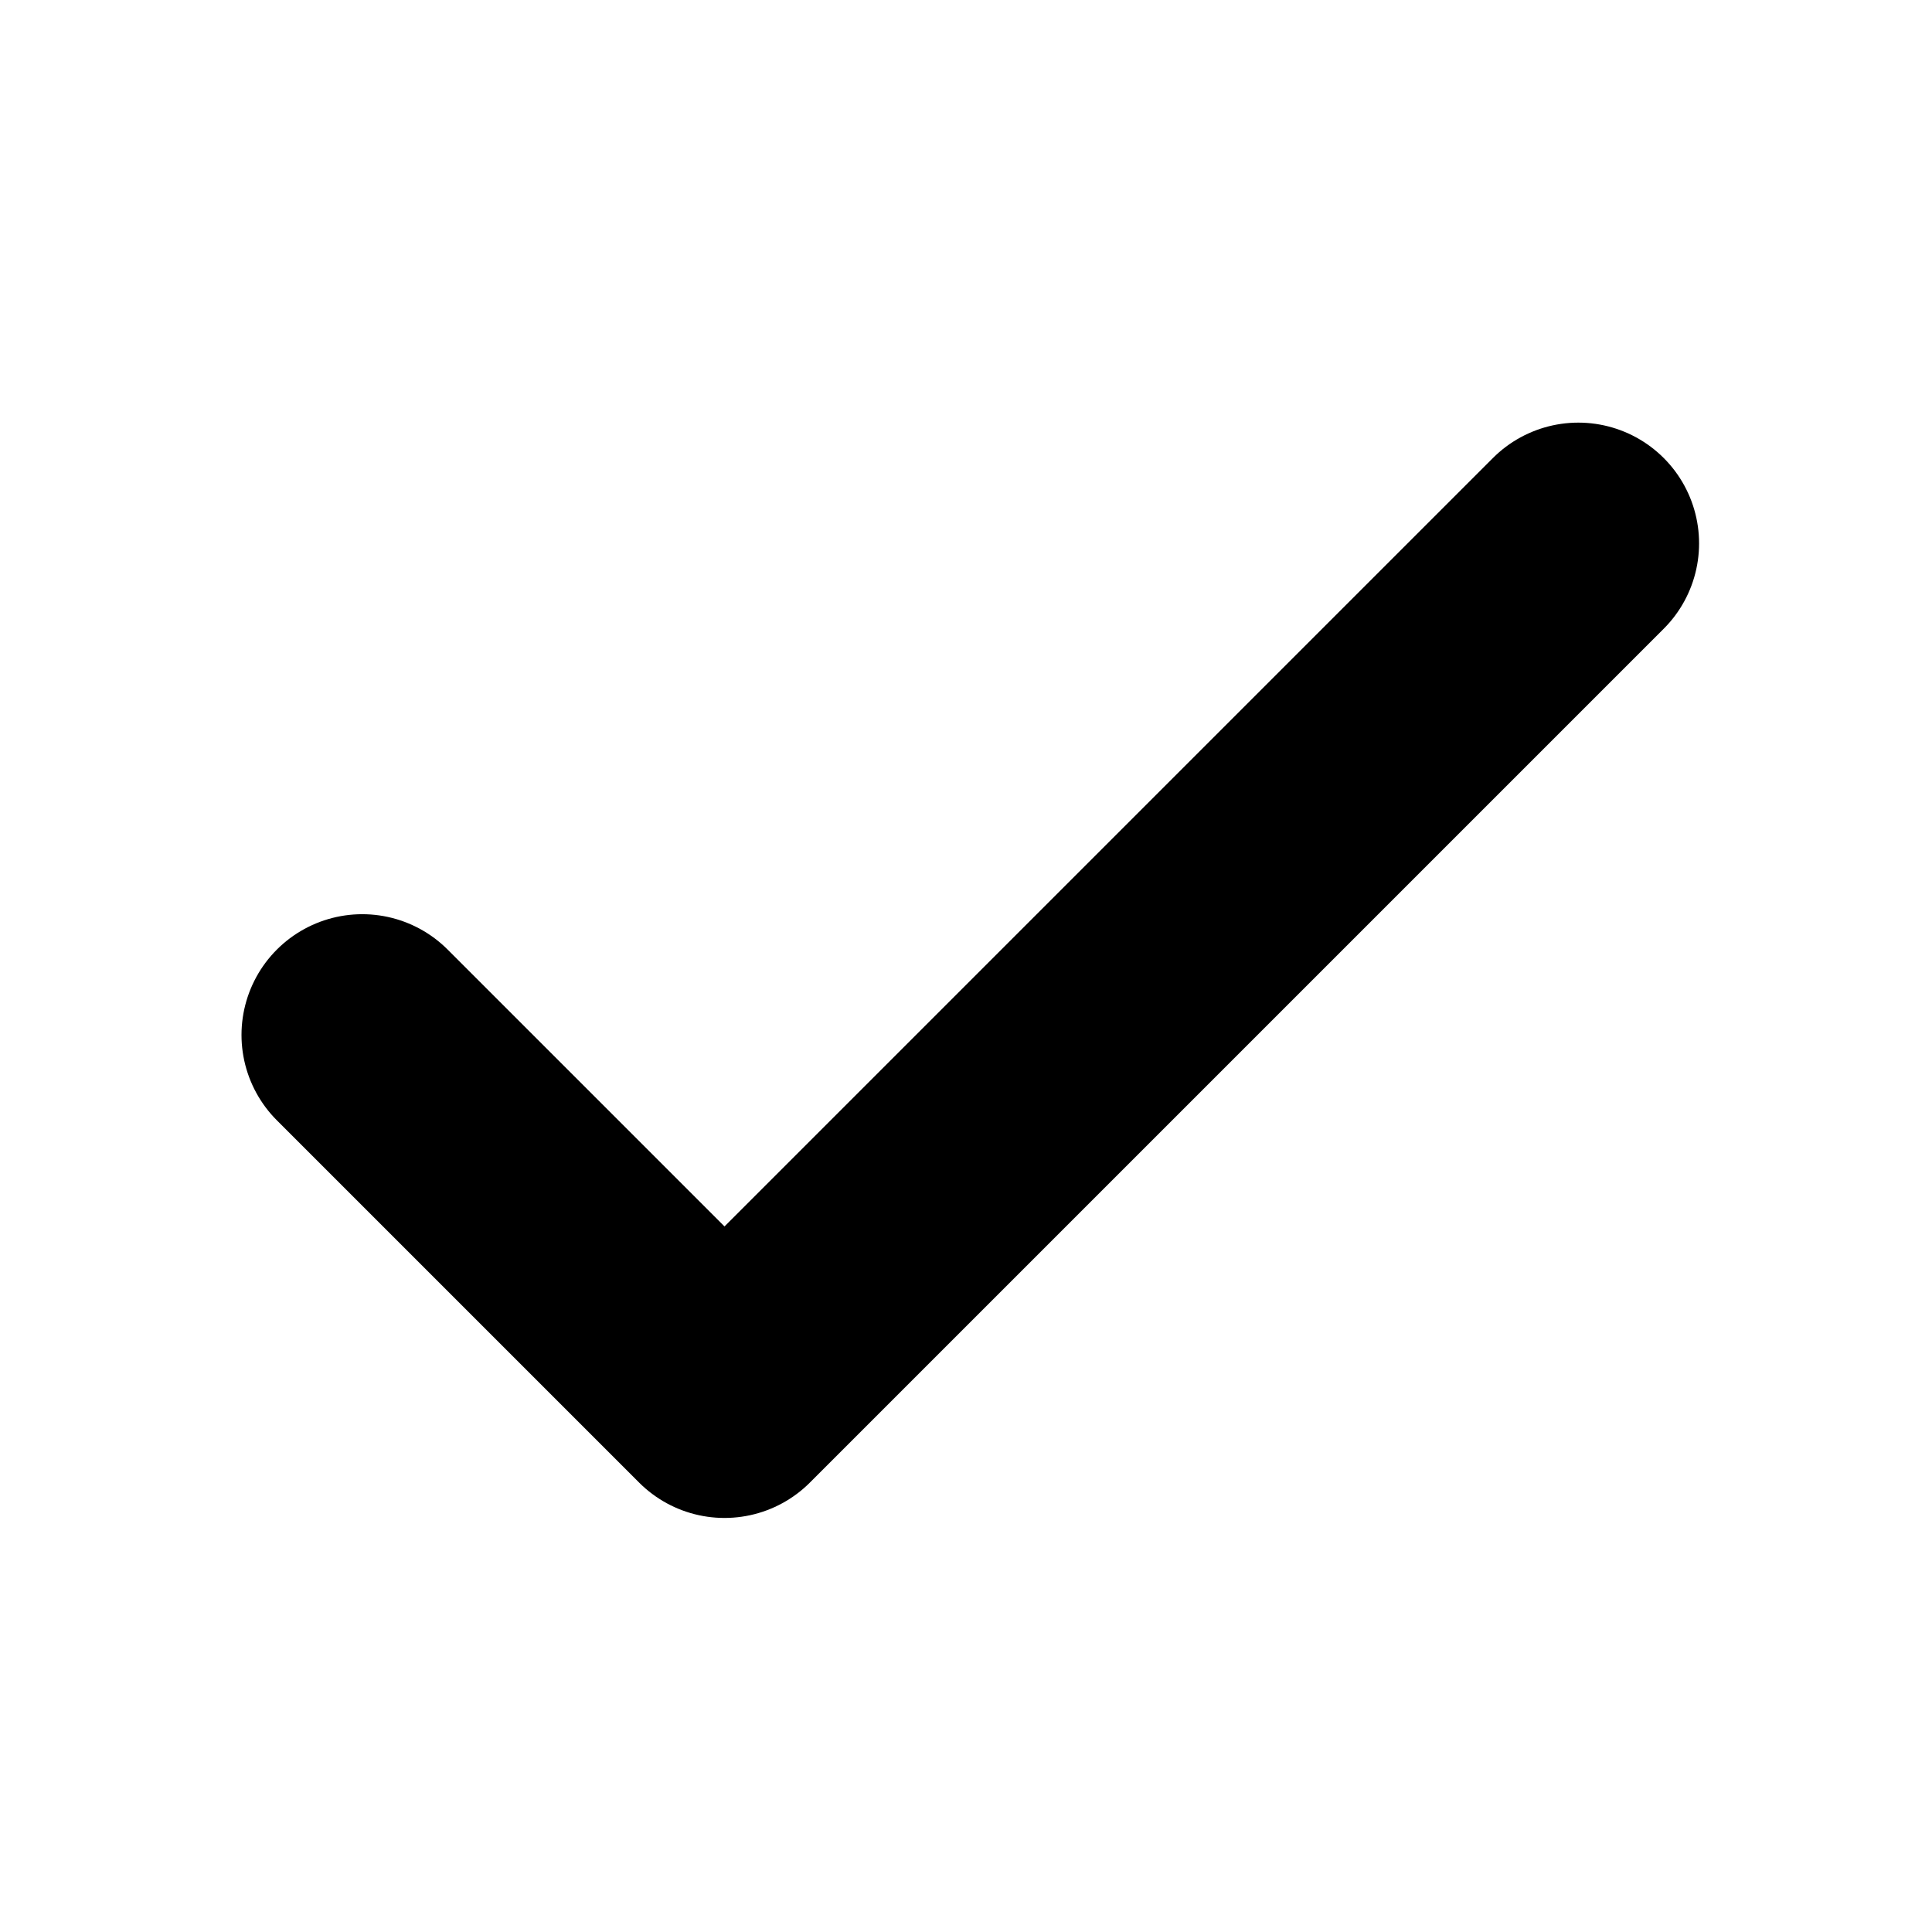
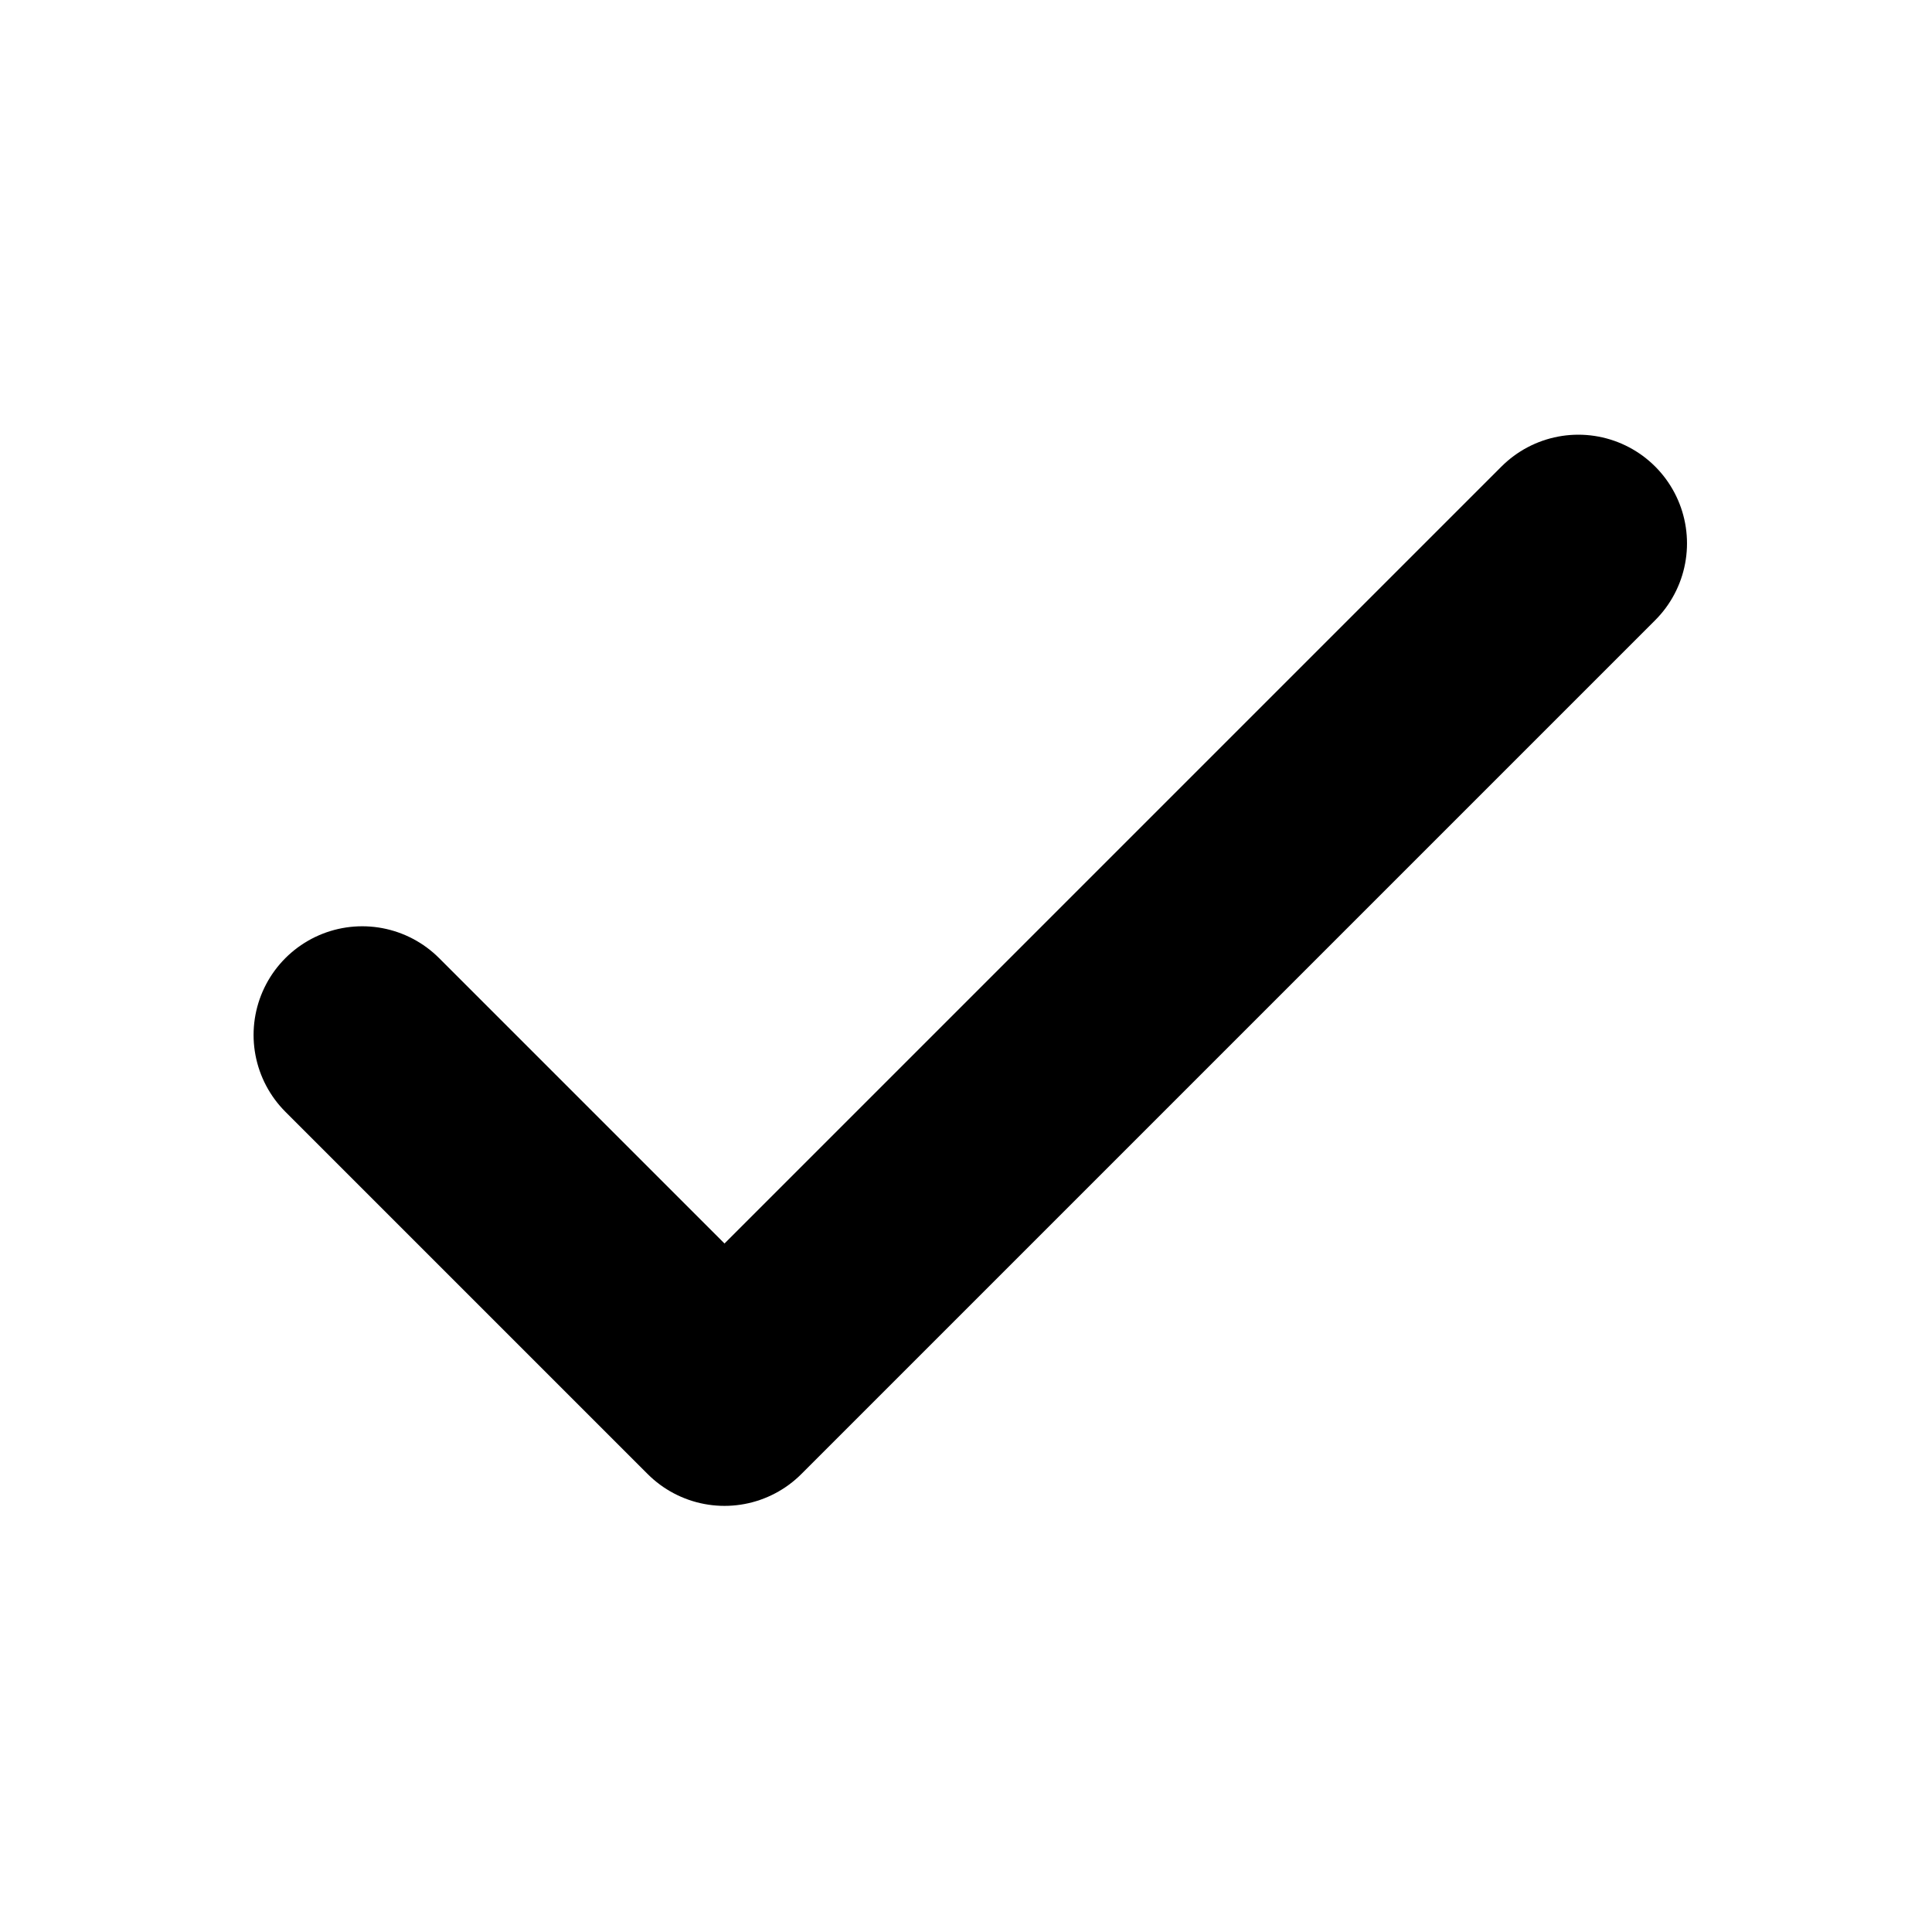
<svg xmlns="http://www.w3.org/2000/svg" width="32" height="32" viewBox="0 0 32 32" fill="none">
-   <path d="M26.142 9L12 23.142L6 17.142" stroke="black" stroke-width="4" stroke-linecap="round" stroke-linejoin="round" />
+   <path d="M26.142 9L12 23.142L6 17.142" stroke="black" stroke-width="3.6" stroke-linecap="round" stroke-linejoin="round" />
</svg>
